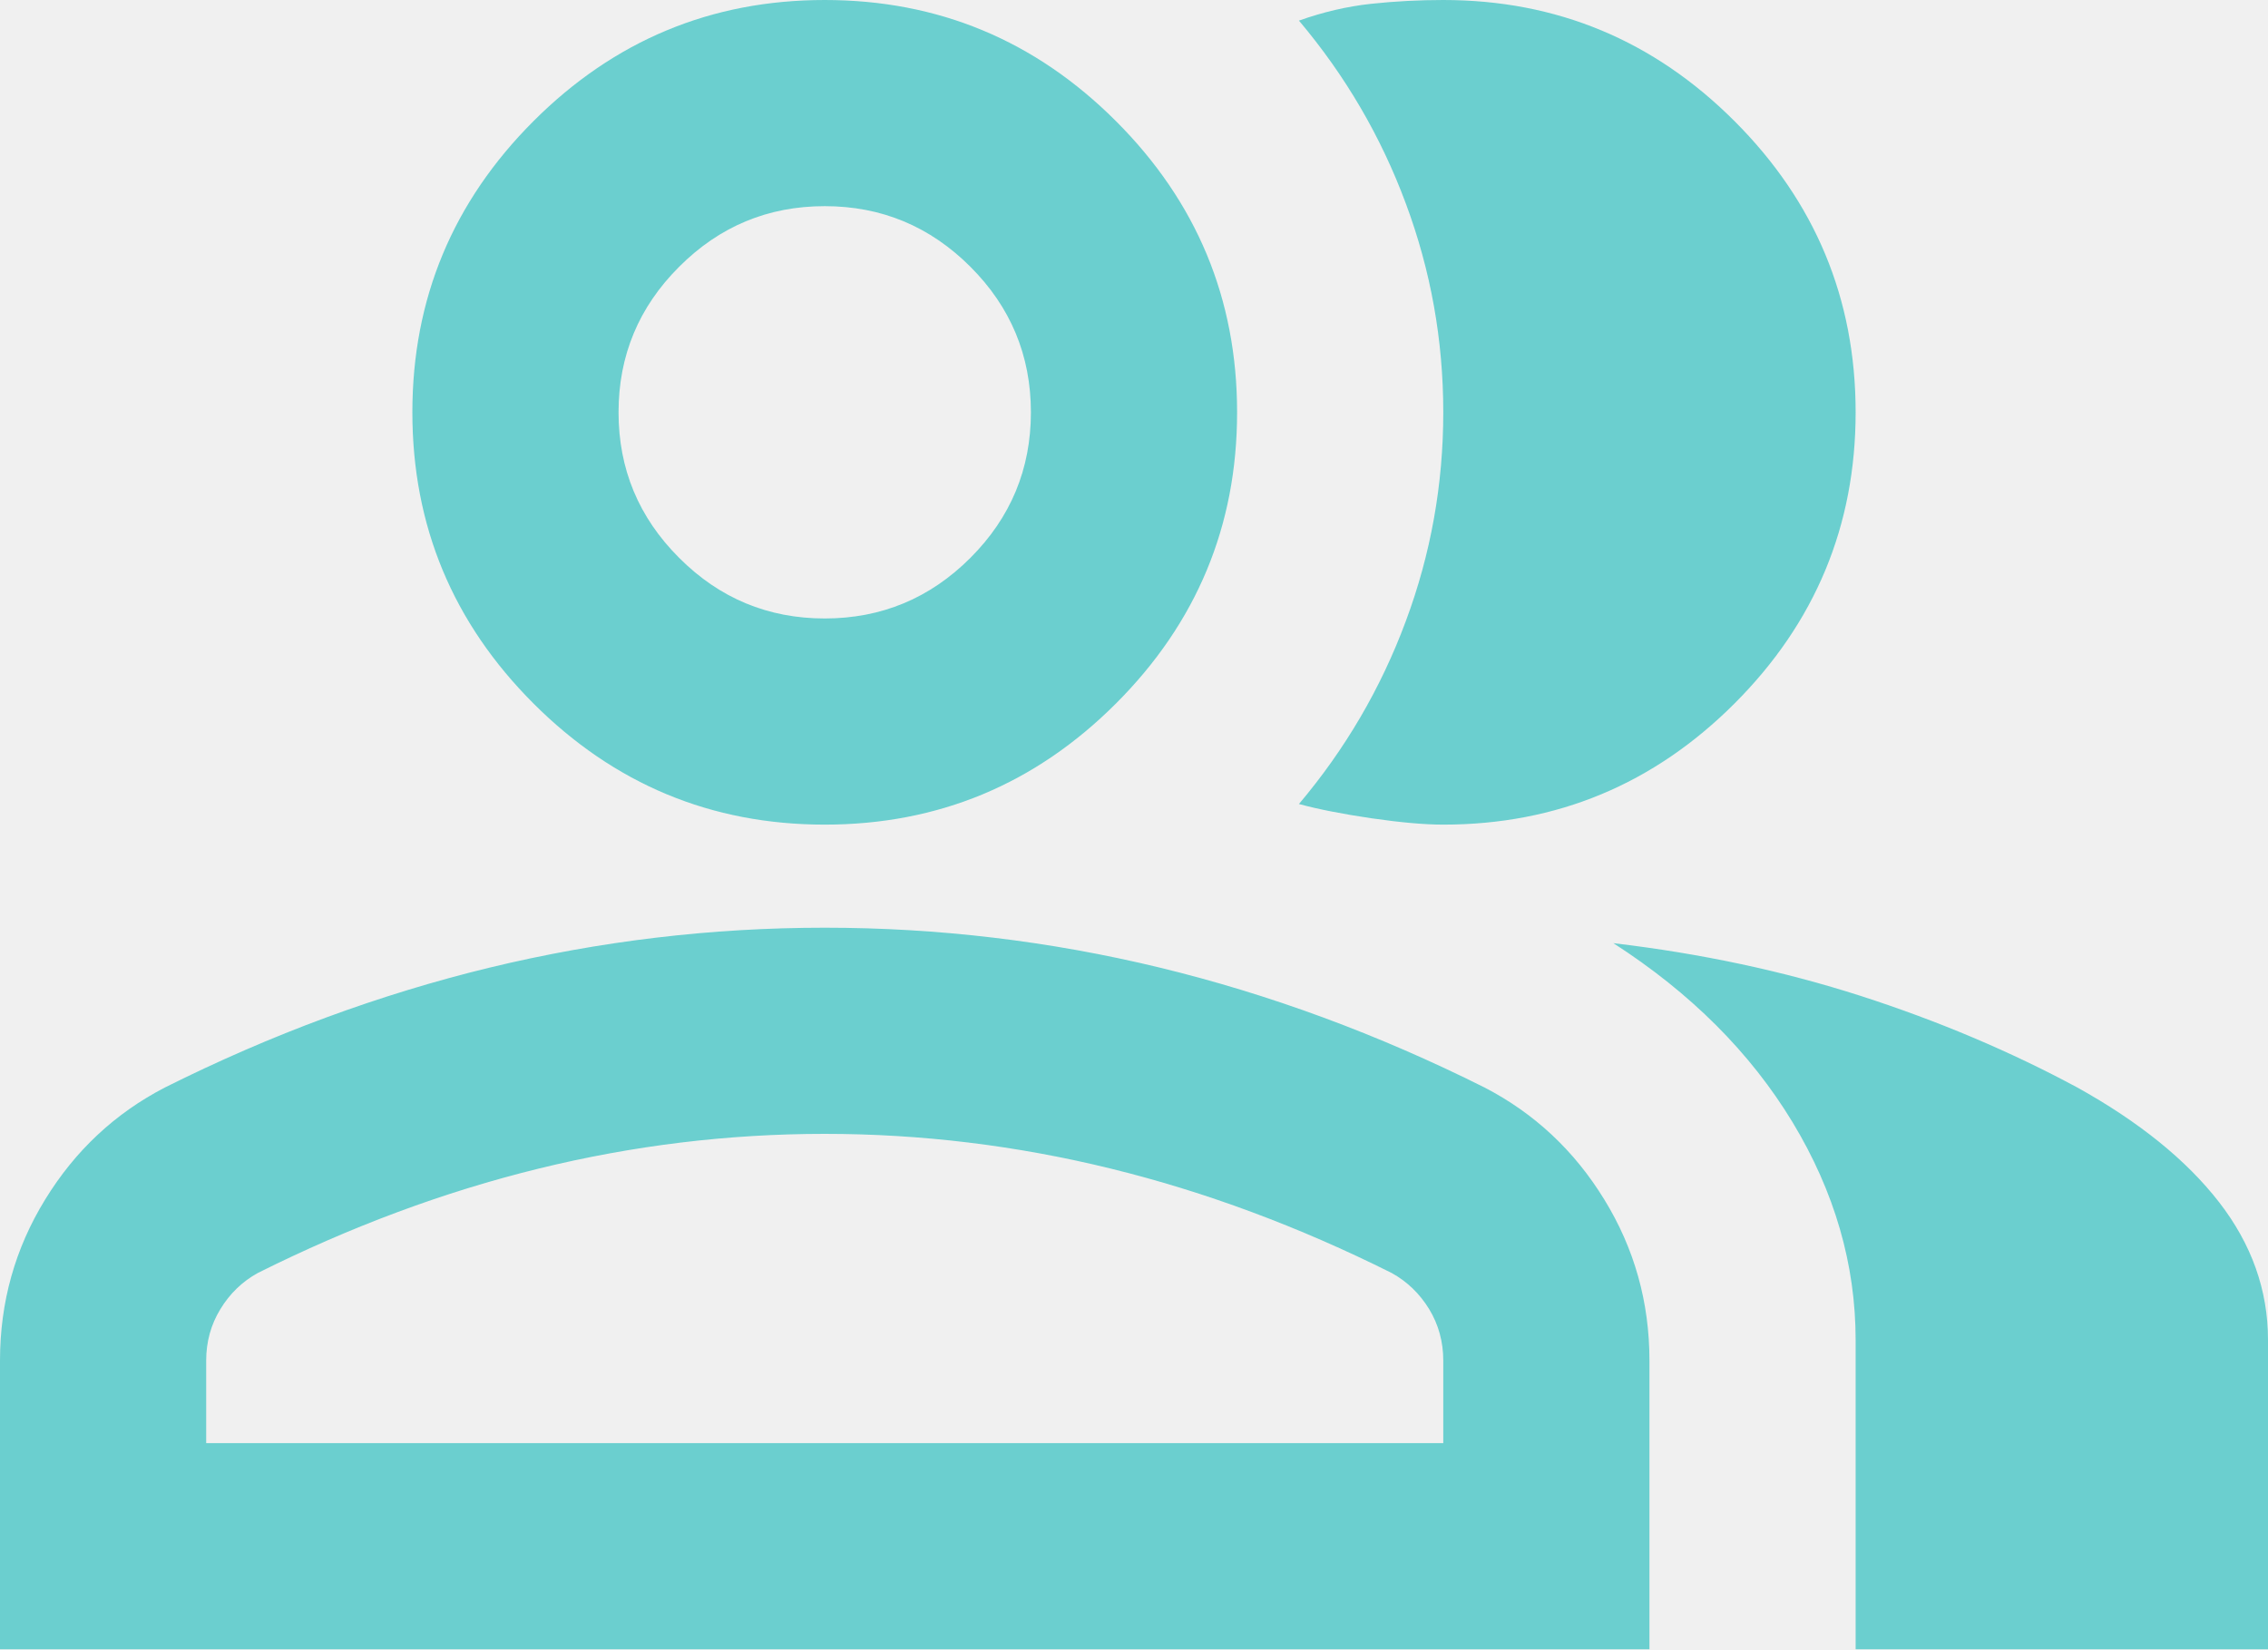
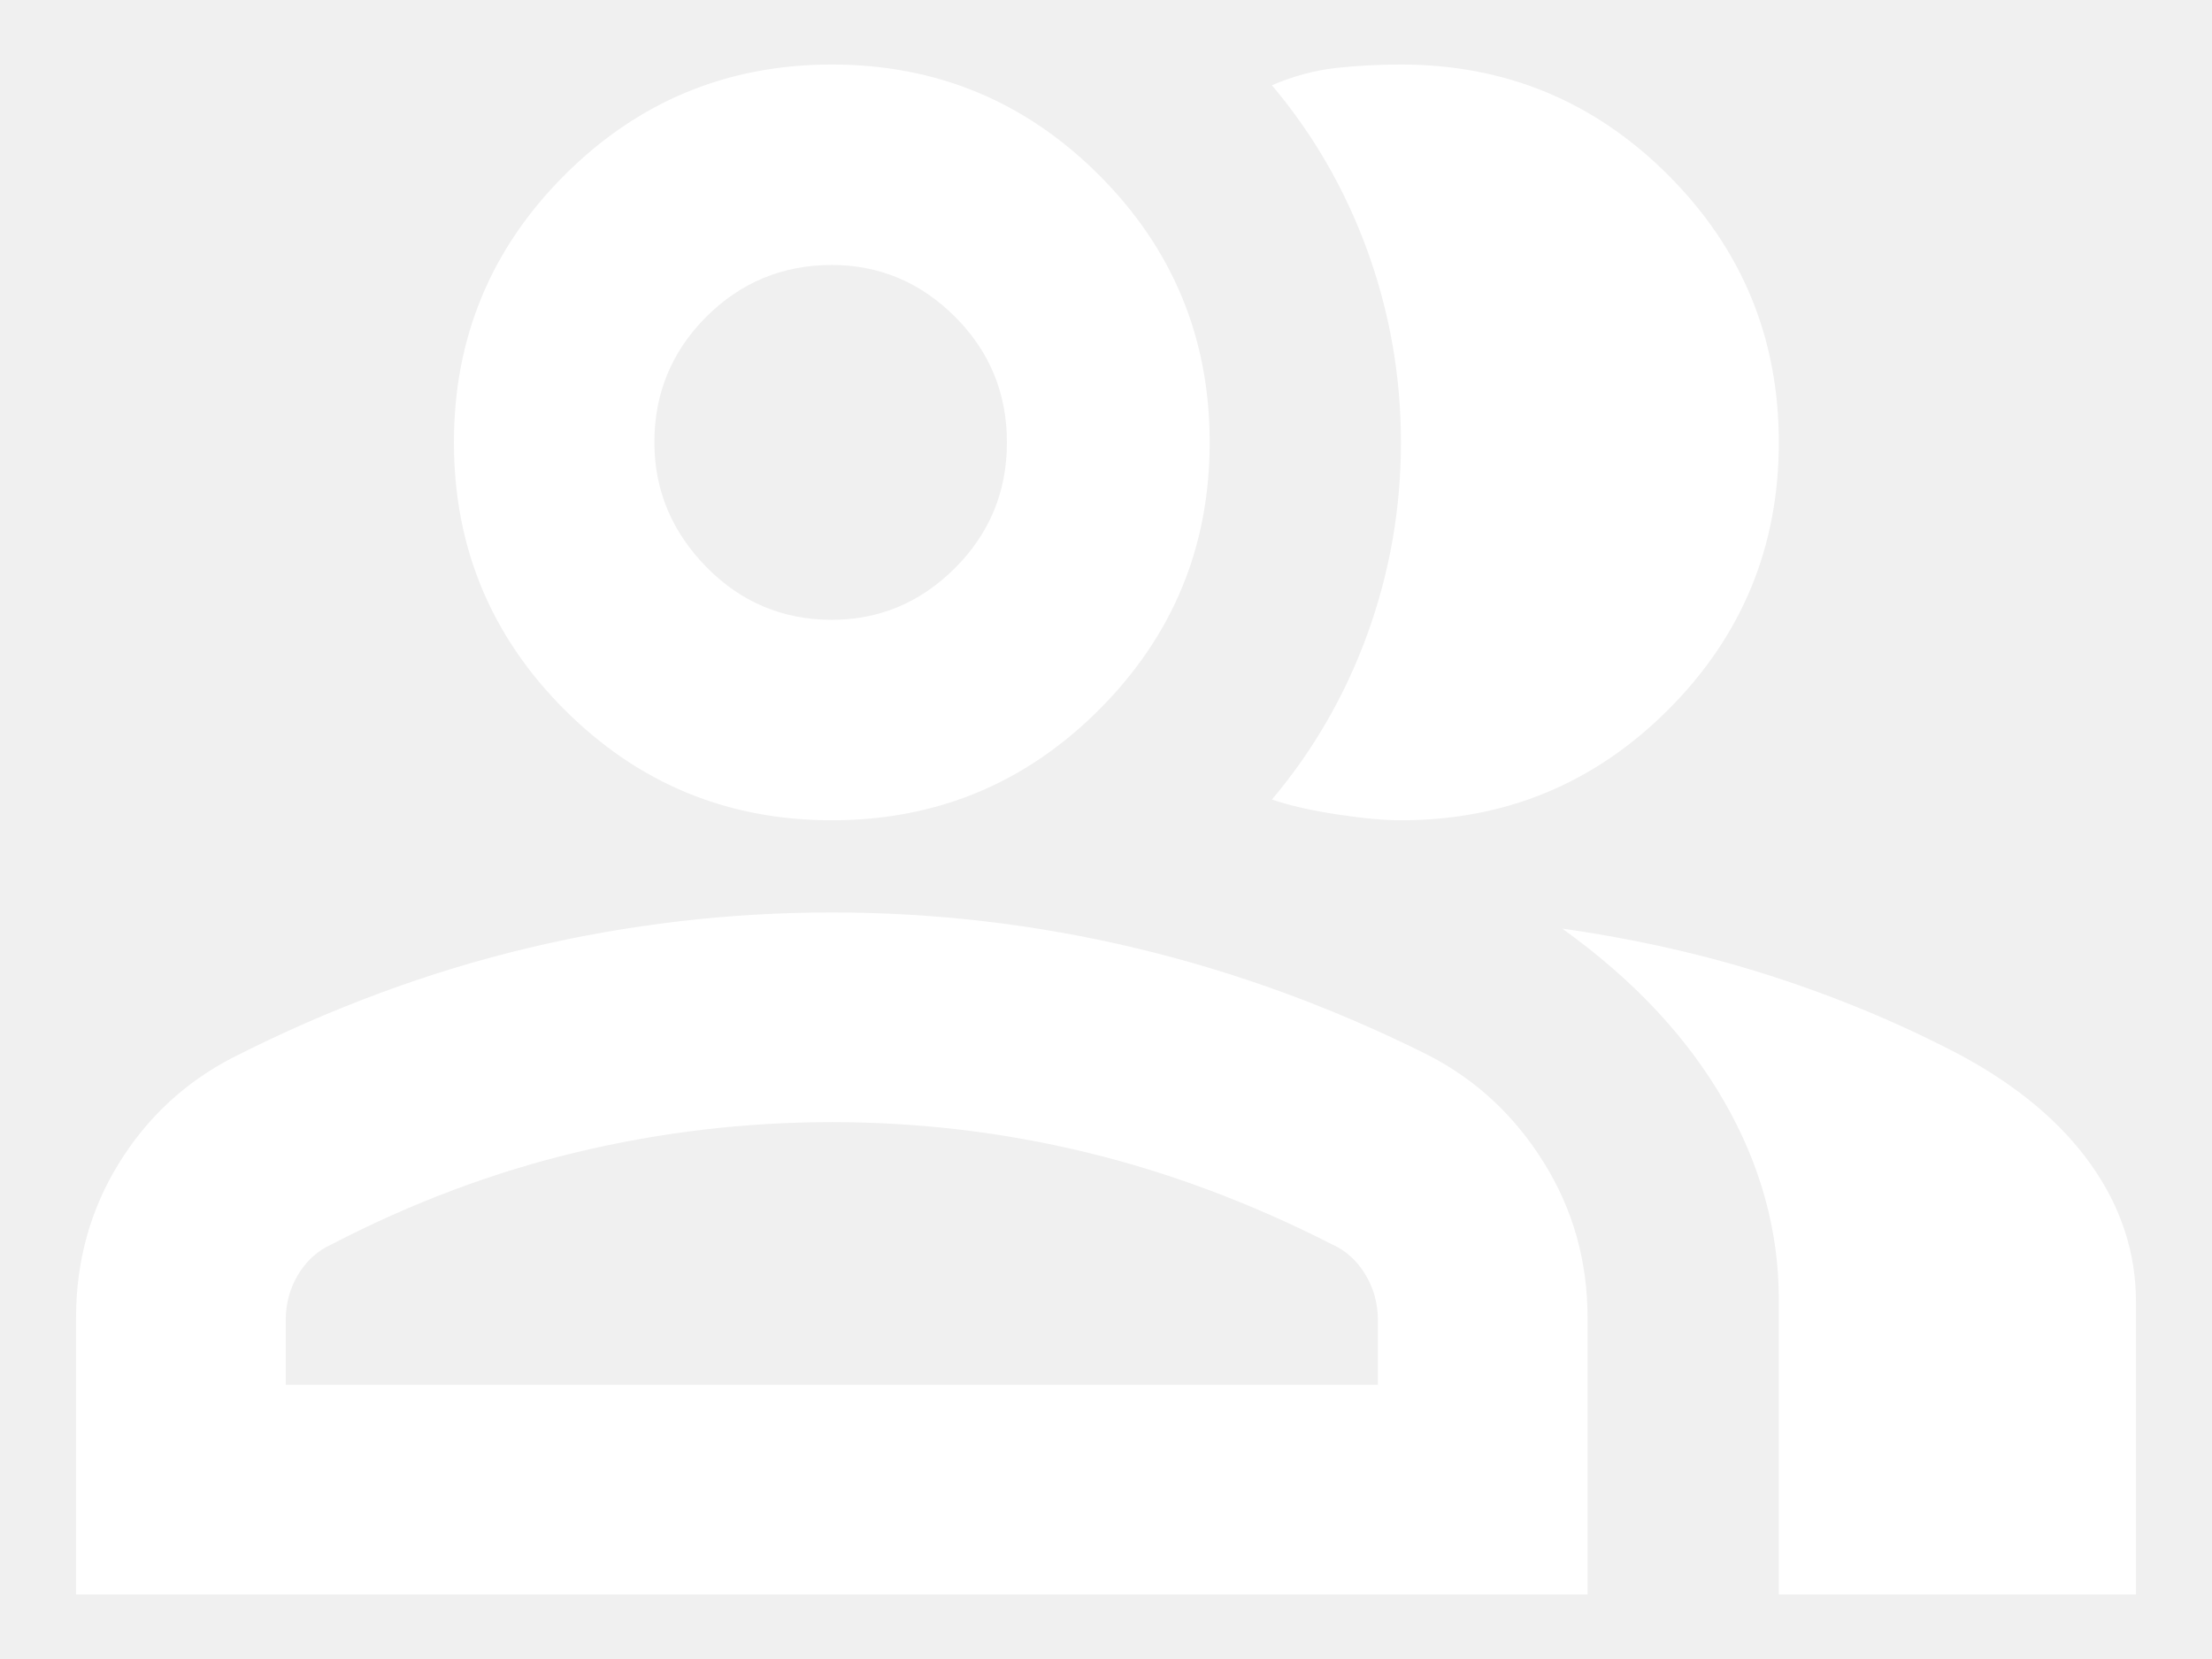
- <svg xmlns="http://www.w3.org/2000/svg" width="22" height="16" viewBox="0 0 22 16" fill="none">
-   <path d="M0 16V13.2C0 12.633 0.146 12.112 0.438 11.637C0.729 11.162 1.117 10.8 1.6 10.55C2.633 10.033 3.683 9.646 4.75 9.387C5.817 9.129 6.9 9 8 9C9.1 9 10.183 9.129 11.25 9.387C12.317 9.646 13.367 10.033 14.4 10.55C14.883 10.8 15.271 11.162 15.562 11.637C15.854 12.112 16 12.633 16 13.2V16H0ZM18 16V13C18 12.267 17.796 11.562 17.388 10.887C16.979 10.212 16.4 9.633 15.65 9.15C16.5 9.25 17.3 9.421 18.05 9.662C18.8 9.904 19.5 10.2 20.15 10.55C20.75 10.883 21.208 11.254 21.525 11.662C21.842 12.071 22 12.517 22 13V16H18ZM8 8C6.9 8 5.958 7.608 5.175 6.825C4.392 6.042 4 5.1 4 4C4 2.9 4.392 1.958 5.175 1.175C5.958 0.392 6.9 0 8 0C9.1 0 10.042 0.392 10.825 1.175C11.608 1.958 12 2.9 12 4C12 5.1 11.608 6.042 10.825 6.825C10.042 7.608 9.1 8 8 8ZM18 4C18 5.1 17.608 6.042 16.825 6.825C16.042 7.608 15.1 8 14 8C13.817 8 13.583 7.979 13.3 7.938C13.017 7.896 12.783 7.85 12.6 7.8C13.05 7.267 13.396 6.675 13.637 6.025C13.879 5.375 14 4.7 14 4C14 3.3 13.879 2.625 13.637 1.975C13.396 1.325 13.05 0.733 12.6 0.2C12.833 0.117 13.067 0.062 13.3 0.037C13.533 0.012 13.767 0 14 0C15.1 0 16.042 0.392 16.825 1.175C17.608 1.958 18 2.9 18 4ZM2 14H14V13.2C14 13.017 13.954 12.85 13.863 12.7C13.771 12.55 13.65 12.433 13.5 12.35C12.6 11.9 11.692 11.562 10.775 11.337C9.858 11.112 8.933 11 8 11C7.067 11 6.142 11.112 5.225 11.337C4.308 11.562 3.4 11.9 2.5 12.35C2.35 12.433 2.229 12.55 2.138 12.7C2.046 12.85 2 13.017 2 13.2V14ZM8 6C8.55 6 9.021 5.804 9.413 5.412C9.804 5.021 10 4.55 10 4C10 3.45 9.804 2.979 9.413 2.588C9.021 2.196 8.55 2 8 2C7.45 2 6.979 2.196 6.588 2.588C6.196 2.979 6 3.45 6 4C6 4.55 6.196 5.021 6.588 5.412C6.979 5.804 7.45 6 8 6Z" fill="#6BCFCF" />
+ <svg xmlns="http://www.w3.org/2000/svg" width="24" height="18" viewBox="0 0 24 18" fill="none">
+   <path d="M0.825 17.3V14.3C0.825 13.683 0.98 13.125 1.288 12.625C1.596 12.125 2.009 11.742 2.525 11.475C3.575 10.942 4.642 10.546 5.725 10.287C6.809 10.029 7.909 9.9 9.025 9.9C10.142 9.9 11.242 10.029 12.325 10.287C13.409 10.546 14.467 10.933 15.5 11.45C16.017 11.717 16.433 12.104 16.75 12.613C17.067 13.121 17.225 13.683 17.225 14.3V17.3H0.825ZM19.3 17.3V14.1C19.3 13.35 19.1 12.629 18.7 11.938C18.3 11.246 17.717 10.625 16.95 10.075C17.767 10.192 18.534 10.367 19.25 10.6C19.967 10.833 20.642 11.117 21.275 11.45C21.892 11.783 22.363 12.179 22.688 12.637C23.013 13.096 23.175 13.592 23.175 14.125V17.3H19.3ZM9.025 8.9C7.892 8.9 6.925 8.5 6.125 7.7C5.325 6.9 4.925 5.933 4.925 4.8C4.925 3.667 5.325 2.7 6.125 1.9C6.925 1.1 7.892 0.7 9.025 0.7C10.159 0.7 11.125 1.1 11.925 1.9C12.725 2.7 13.125 3.667 13.125 4.8C13.125 5.933 12.725 6.9 11.925 7.7C11.125 8.5 10.159 8.9 9.025 8.9ZM15.2 8.9C15.017 8.9 14.788 8.879 14.513 8.837C14.238 8.796 14 8.742 13.8 8.675C14.25 8.142 14.596 7.542 14.838 6.875C15.079 6.208 15.2 5.517 15.2 4.8C15.2 4.083 15.079 3.392 14.838 2.725C14.596 2.058 14.25 1.458 13.8 0.925C14.034 0.825 14.267 0.762 14.5 0.737C14.733 0.712 14.967 0.7 15.2 0.7C16.334 0.7 17.3 1.1 18.1 1.9C18.9 2.7 19.3 3.667 19.3 4.8C19.3 5.933 18.9 6.9 18.1 7.7C17.3 8.5 16.334 8.9 15.2 8.9ZM3.1 15.025H14.95V14.325C14.95 14.142 14.904 13.975 14.812 13.825C14.721 13.675 14.6 13.567 14.45 13.5C13.567 13.05 12.675 12.717 11.775 12.5C10.875 12.283 9.959 12.175 9.025 12.175C8.092 12.175 7.171 12.283 6.263 12.5C5.355 12.717 4.467 13.05 3.6 13.5C3.45 13.567 3.329 13.675 3.237 13.825C3.146 13.975 3.1 14.142 3.1 14.325V15.025ZM9.025 6.725C9.542 6.725 9.988 6.537 10.363 6.162C10.738 5.787 10.925 5.333 10.925 4.8C10.925 4.267 10.738 3.813 10.363 3.438C9.988 3.063 9.542 2.875 9.025 2.875C8.492 2.875 8.038 3.063 7.662 3.438C7.288 3.813 7.1 4.267 7.1 4.8C7.1 5.317 7.288 5.767 7.662 6.15C8.038 6.533 8.492 6.725 9.025 6.725Z" fill="white" />
</svg>
